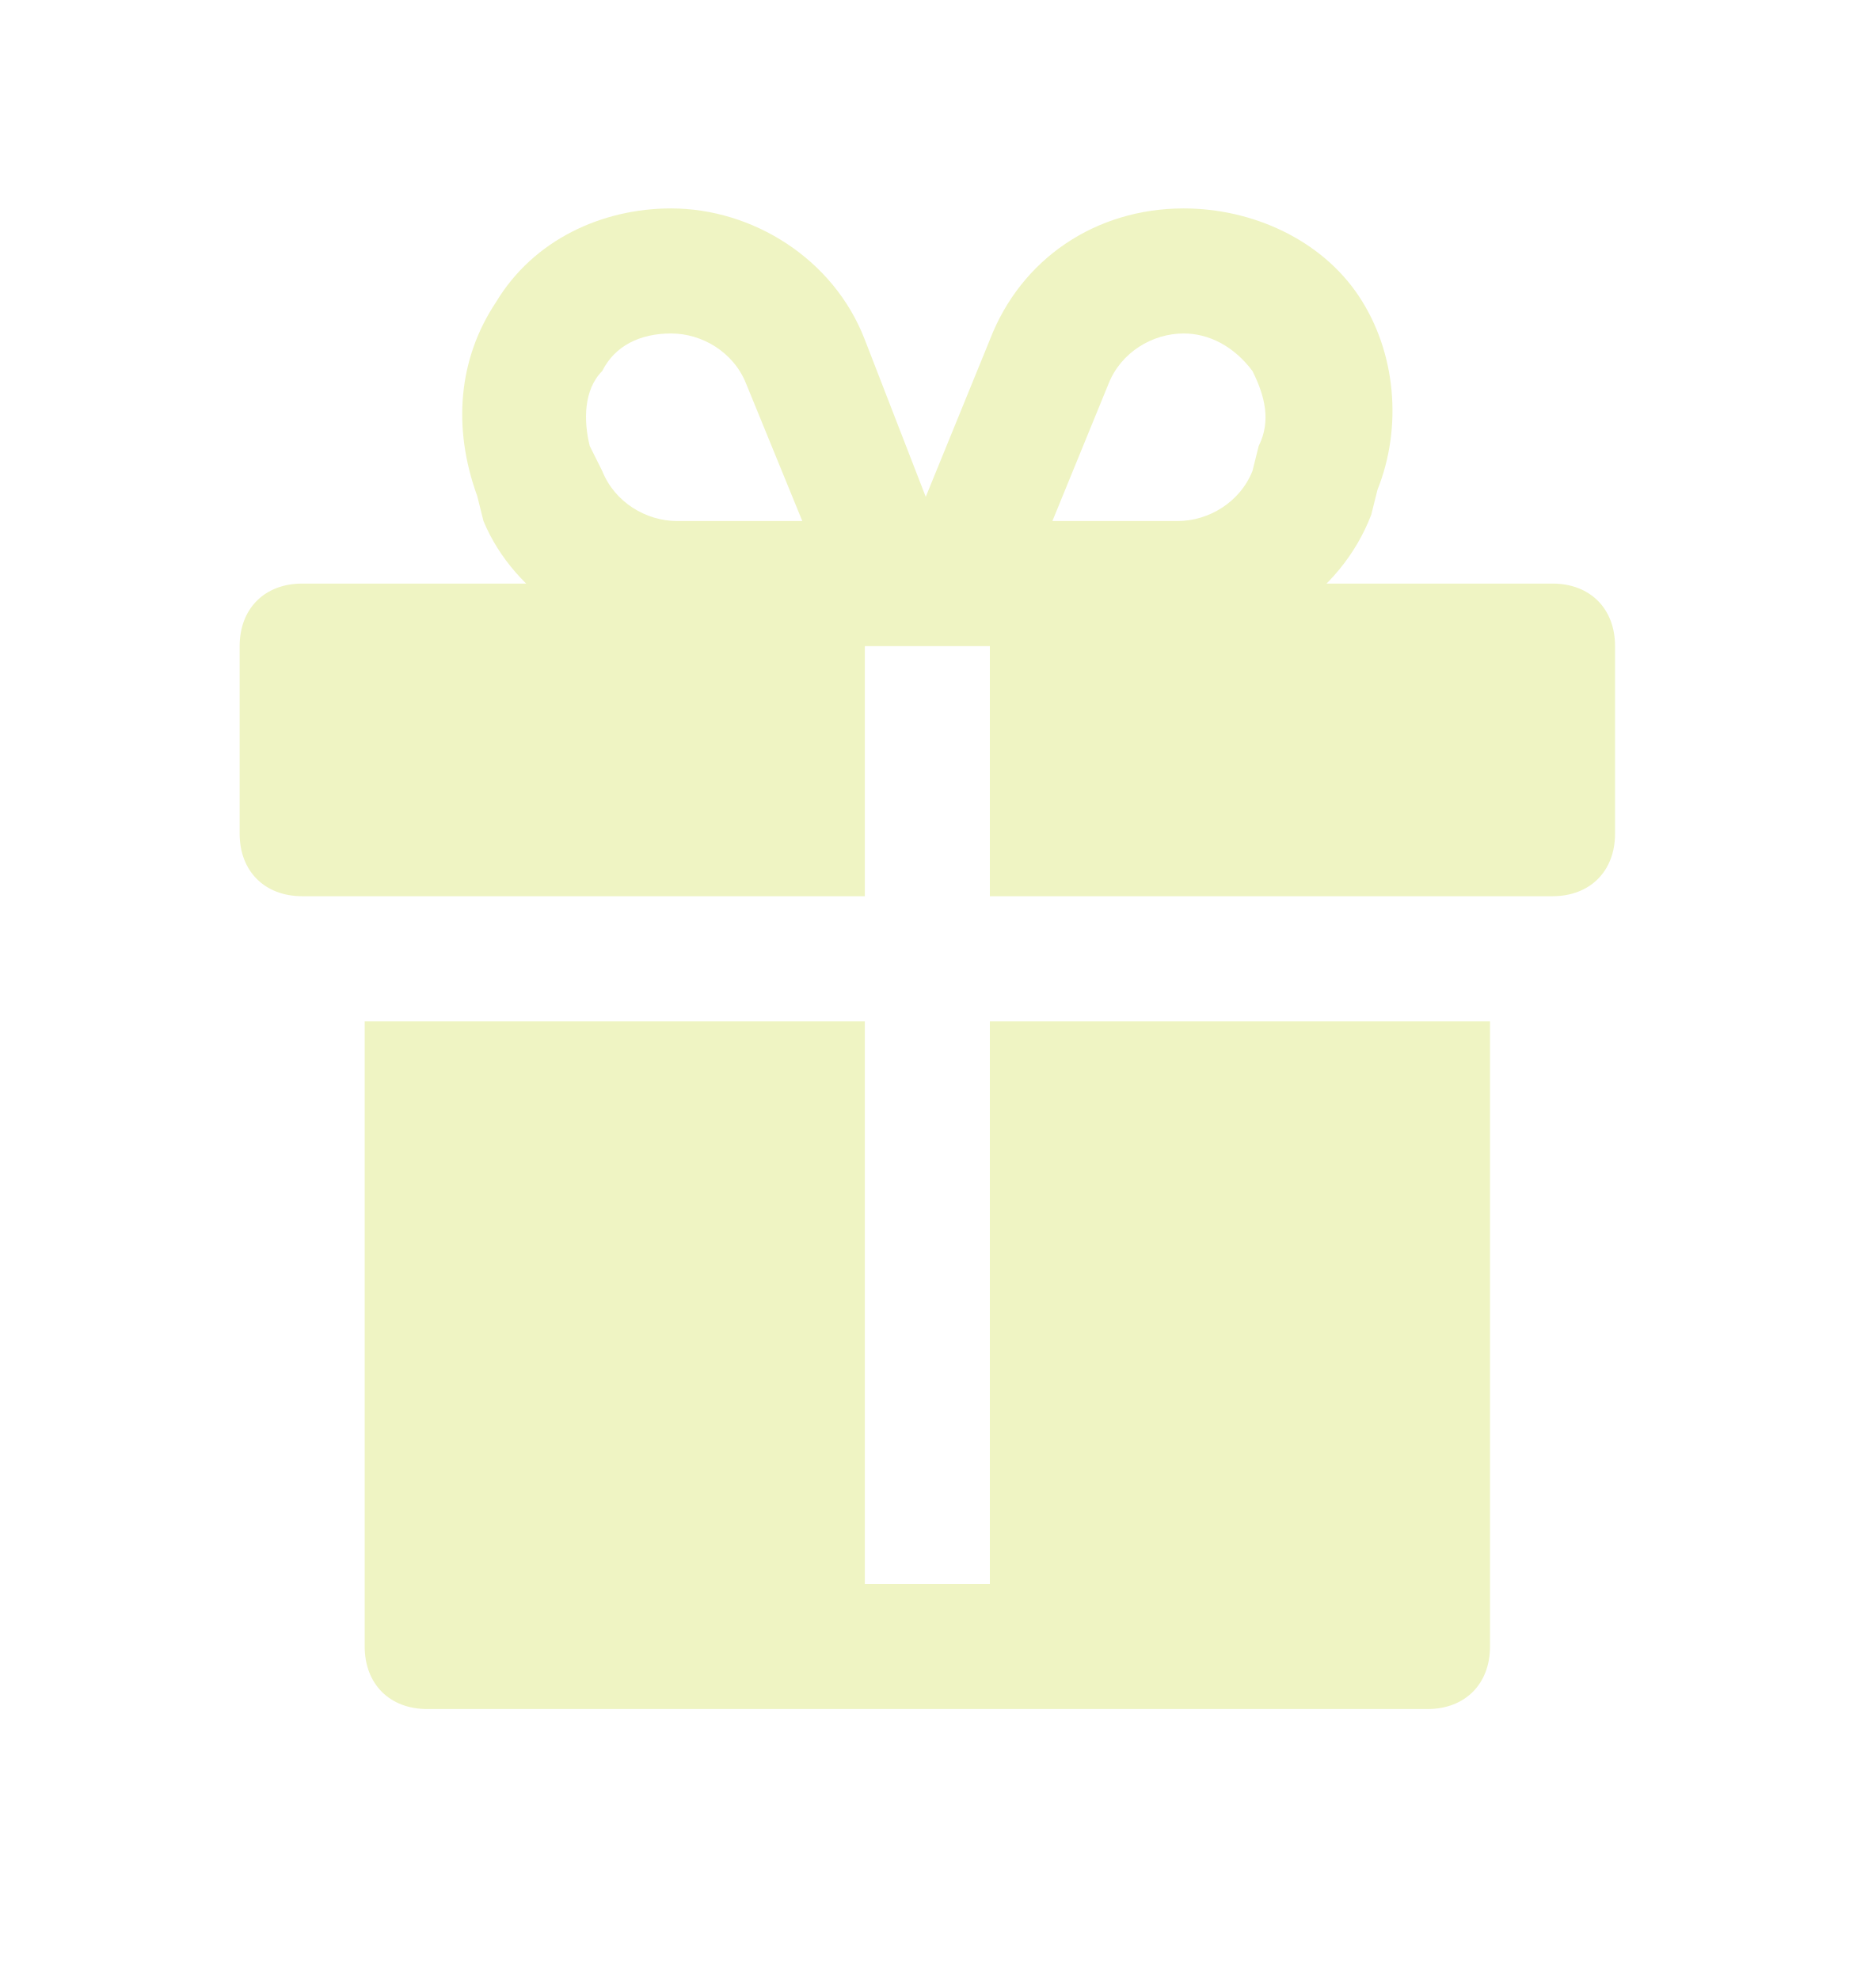
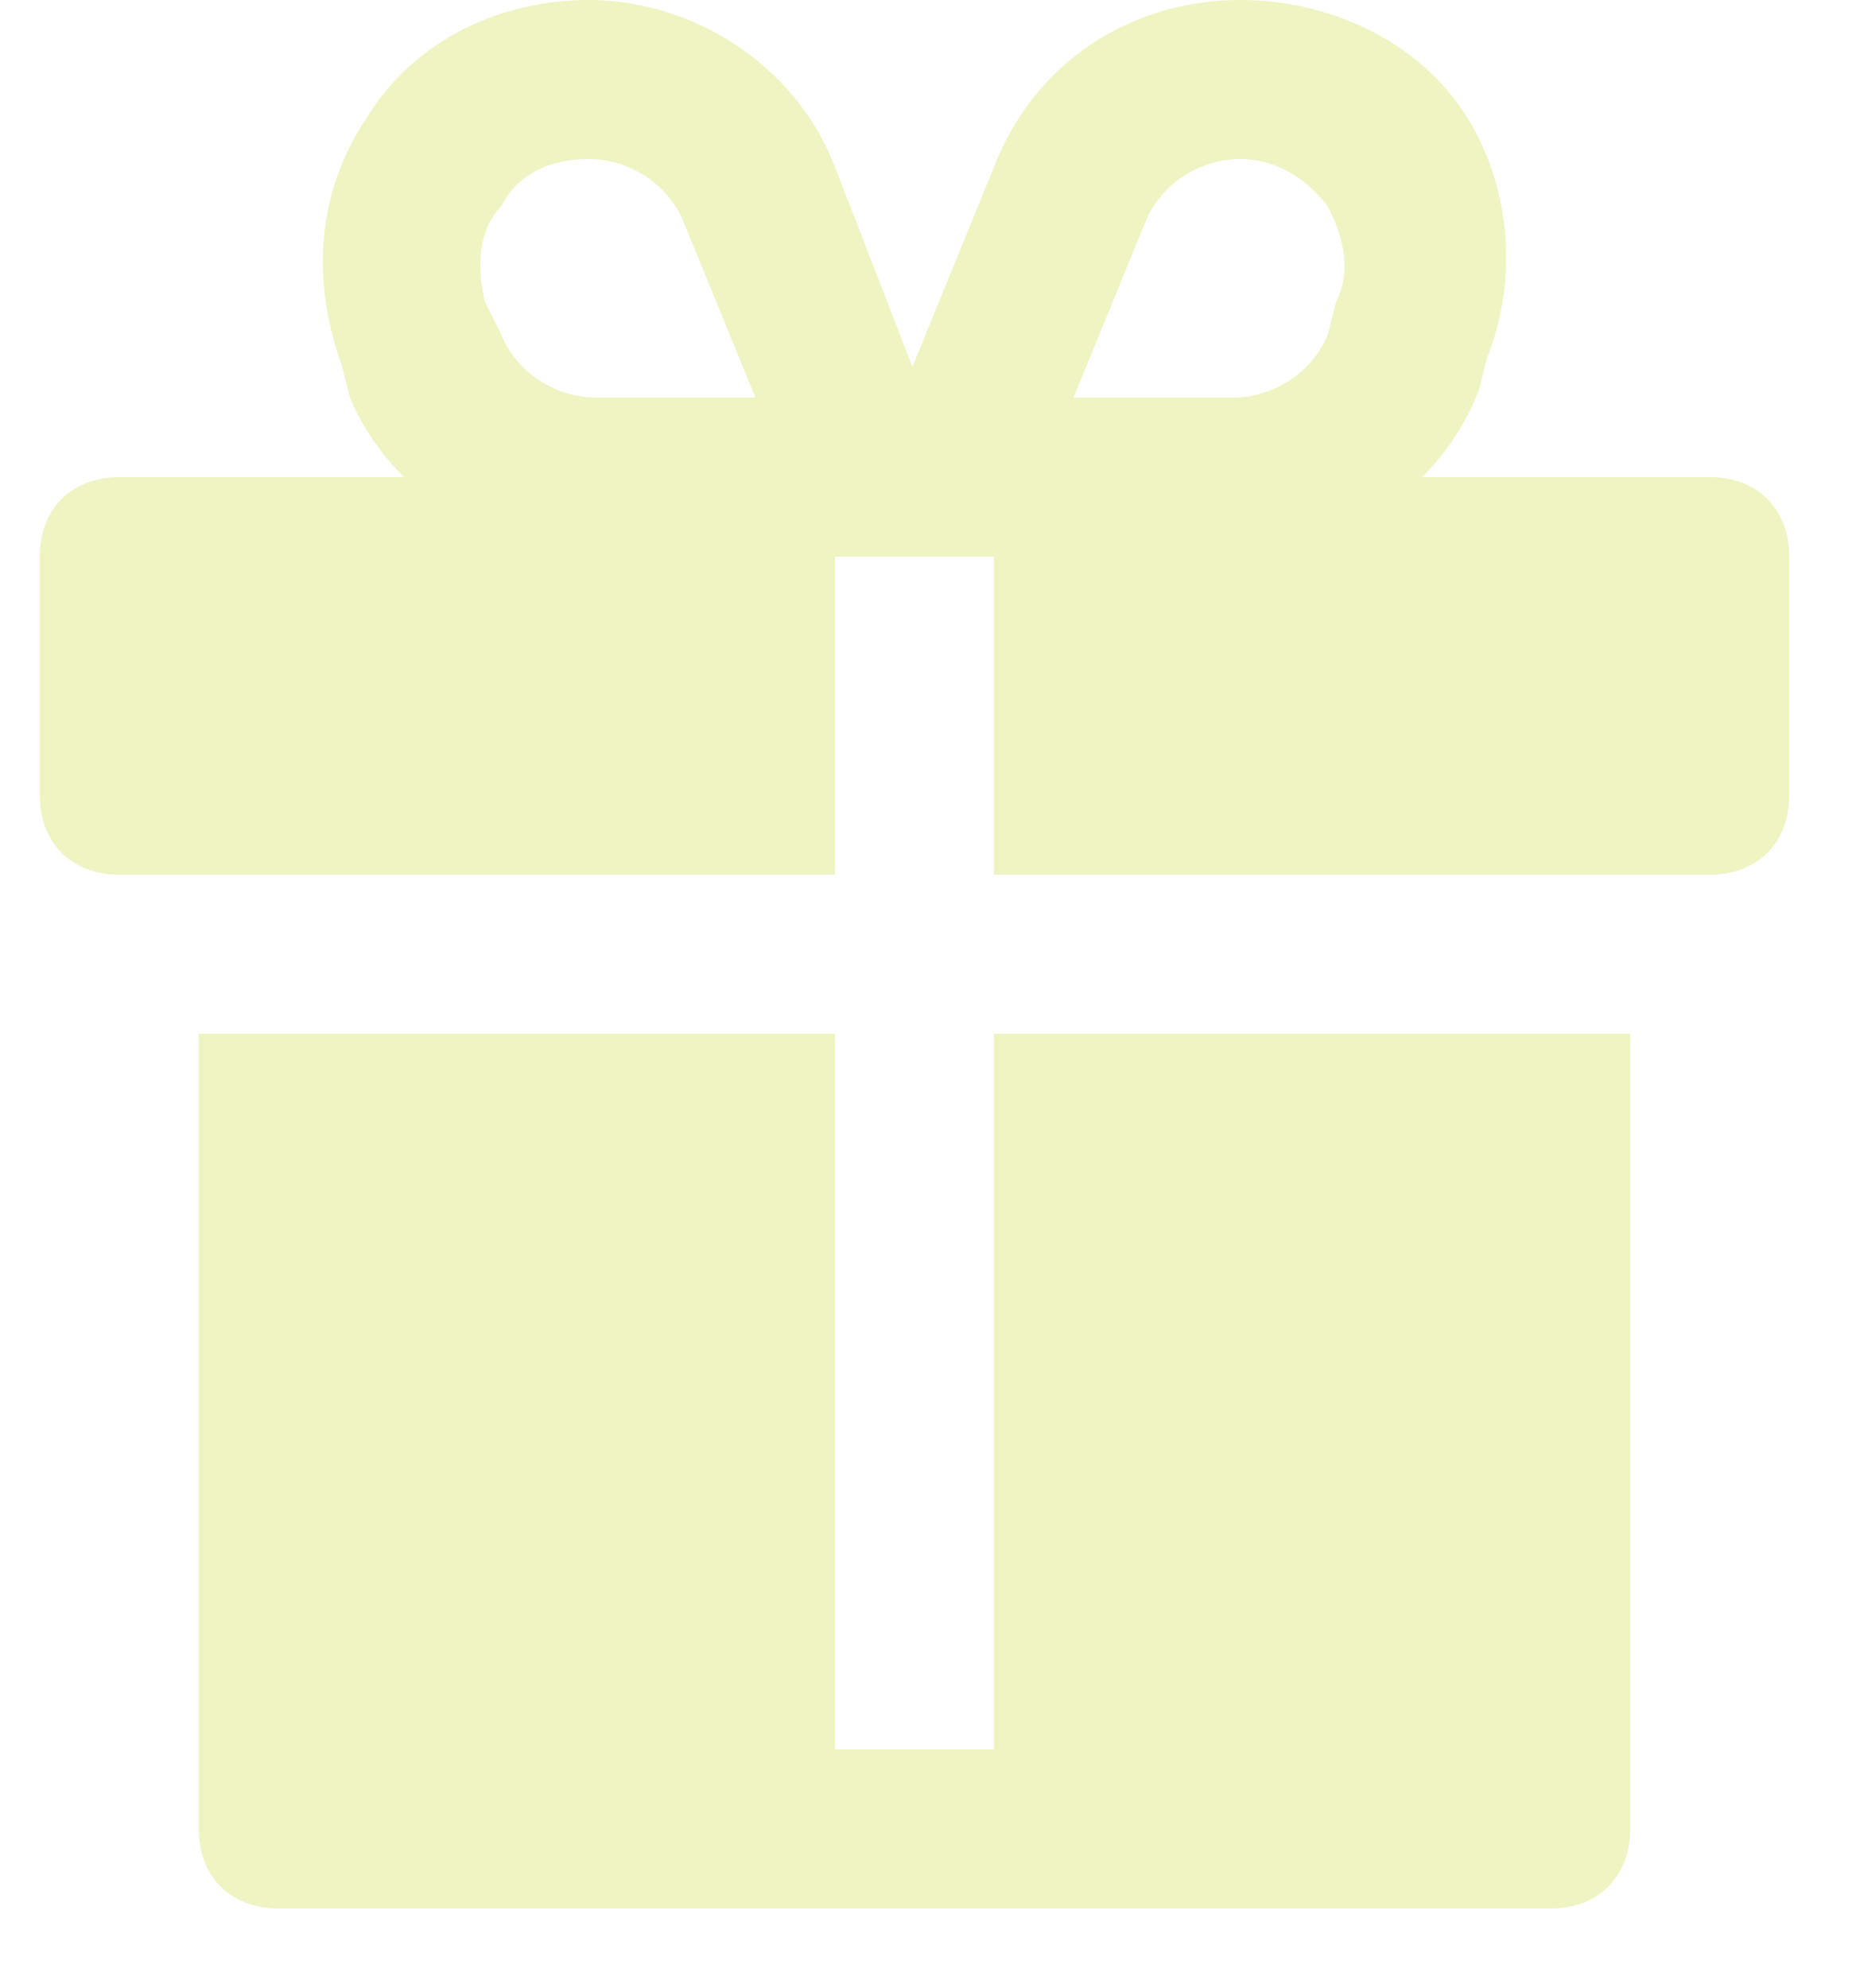
- <svg xmlns="http://www.w3.org/2000/svg" width="18" height="19" viewBox="0 0 18 19" fill="none">
-   <path d="M14.3 9.8V15.8C14.3 16.16 14.06 16.4 13.7 16.4H4.1C3.74 16.4 3.5 16.16 3.5 15.8V9.8H8.3V15.2H9.5V9.8H14.3ZM8.3 5.6H2.9C2.54 5.6 2.3 5.84 2.3 6.2V8C2.3 8.36 2.54 8.6 2.9 8.6H8.3V5.6ZM14.9 5.6H9.5V8.6H14.9C15.26 8.6 15.5 8.36 15.5 8V6.2C15.5 5.84 15.26 5.6 14.9 5.6ZM13.16 4.94L13.22 4.7C13.46 4.1 13.4 3.38 13.04 2.84C12.68 2.3 12.02 2 11.36 2C10.52 2 9.8 2.48 9.5 3.26L8.3 6.2H11.3C12.08 6.2 12.86 5.72 13.16 4.94ZM10.64 3.68C10.76 3.38 11.06 3.2 11.36 3.2C11.6 3.2 11.84 3.32 12.02 3.56C12.14 3.8 12.2 4.04 12.08 4.28L12.02 4.52C11.9 4.82 11.6 5 11.3 5H10.1L10.64 3.68ZM8.3 3.26C8 2.48 7.22 2 6.44 2C5.78 2 5.12 2.3 4.76 2.9C4.4 3.44 4.34 4.1 4.58 4.76L4.64 5C4.94 5.72 5.72 6.2 6.5 6.2H9.44L8.3 3.26ZM7.16 3.68L7.7 5H6.5C6.2 5 5.9 4.82 5.78 4.52L5.66 4.28C5.6 4.04 5.6 3.74 5.78 3.56C5.9 3.32 6.14 3.2 6.44 3.2C6.74 3.2 7.04 3.38 7.16 3.68Z" fill="#EFF4C3" />
+ <svg xmlns="http://www.w3.org/2000/svg" width="14" height="15" viewBox="0 0 14 15" fill="none">
+   <path d="M12.3 7.8V13.8C12.3 14.16 12.06 14.4 11.7 14.4H2.1C1.74 14.4 1.5 14.16 1.5 13.8V7.8H6.3V13.2H7.5V7.8H12.3ZM6.3 3.6H0.9C0.54 3.6 0.3 3.84 0.3 4.2V6C0.3 6.36 0.54 6.6 0.9 6.6H6.3V3.6ZM12.9 3.6H7.5V6.6H12.9C13.26 6.6 13.5 6.36 13.5 6V4.2C13.5 3.84 13.26 3.6 12.9 3.6ZM11.16 2.94L11.22 2.7C11.46 2.1 11.4 1.38 11.04 0.84C10.68 0.3 10.02 0 9.36 0C8.52 0 7.8 0.48 7.5 1.26L6.3 4.2H9.3C10.08 4.2 10.86 3.72 11.16 2.94ZM8.64 1.68C8.76 1.38 9.06 1.2 9.36 1.2C9.6 1.2 9.84 1.32 10.02 1.56C10.14 1.8 10.2 2.04 10.08 2.28L10.02 2.52C9.9 2.82 9.6 3 9.3 3H8.1L8.64 1.68ZM6.3 1.26C6 0.48 5.22 0 4.44 0C3.78 0 3.12 0.3 2.76 0.9C2.4 1.44 2.34 2.1 2.58 2.76L2.64 3C2.94 3.72 3.72 4.2 4.5 4.2H7.44L6.3 1.26ZM5.16 1.68L5.7 3H4.5C4.2 3 3.9 2.82 3.78 2.52L3.66 2.28C3.6 2.04 3.6 1.74 3.78 1.56C3.9 1.32 4.14 1.2 4.44 1.2C4.74 1.2 5.04 1.38 5.16 1.68Z" fill="#EFF4C3" />
</svg>
